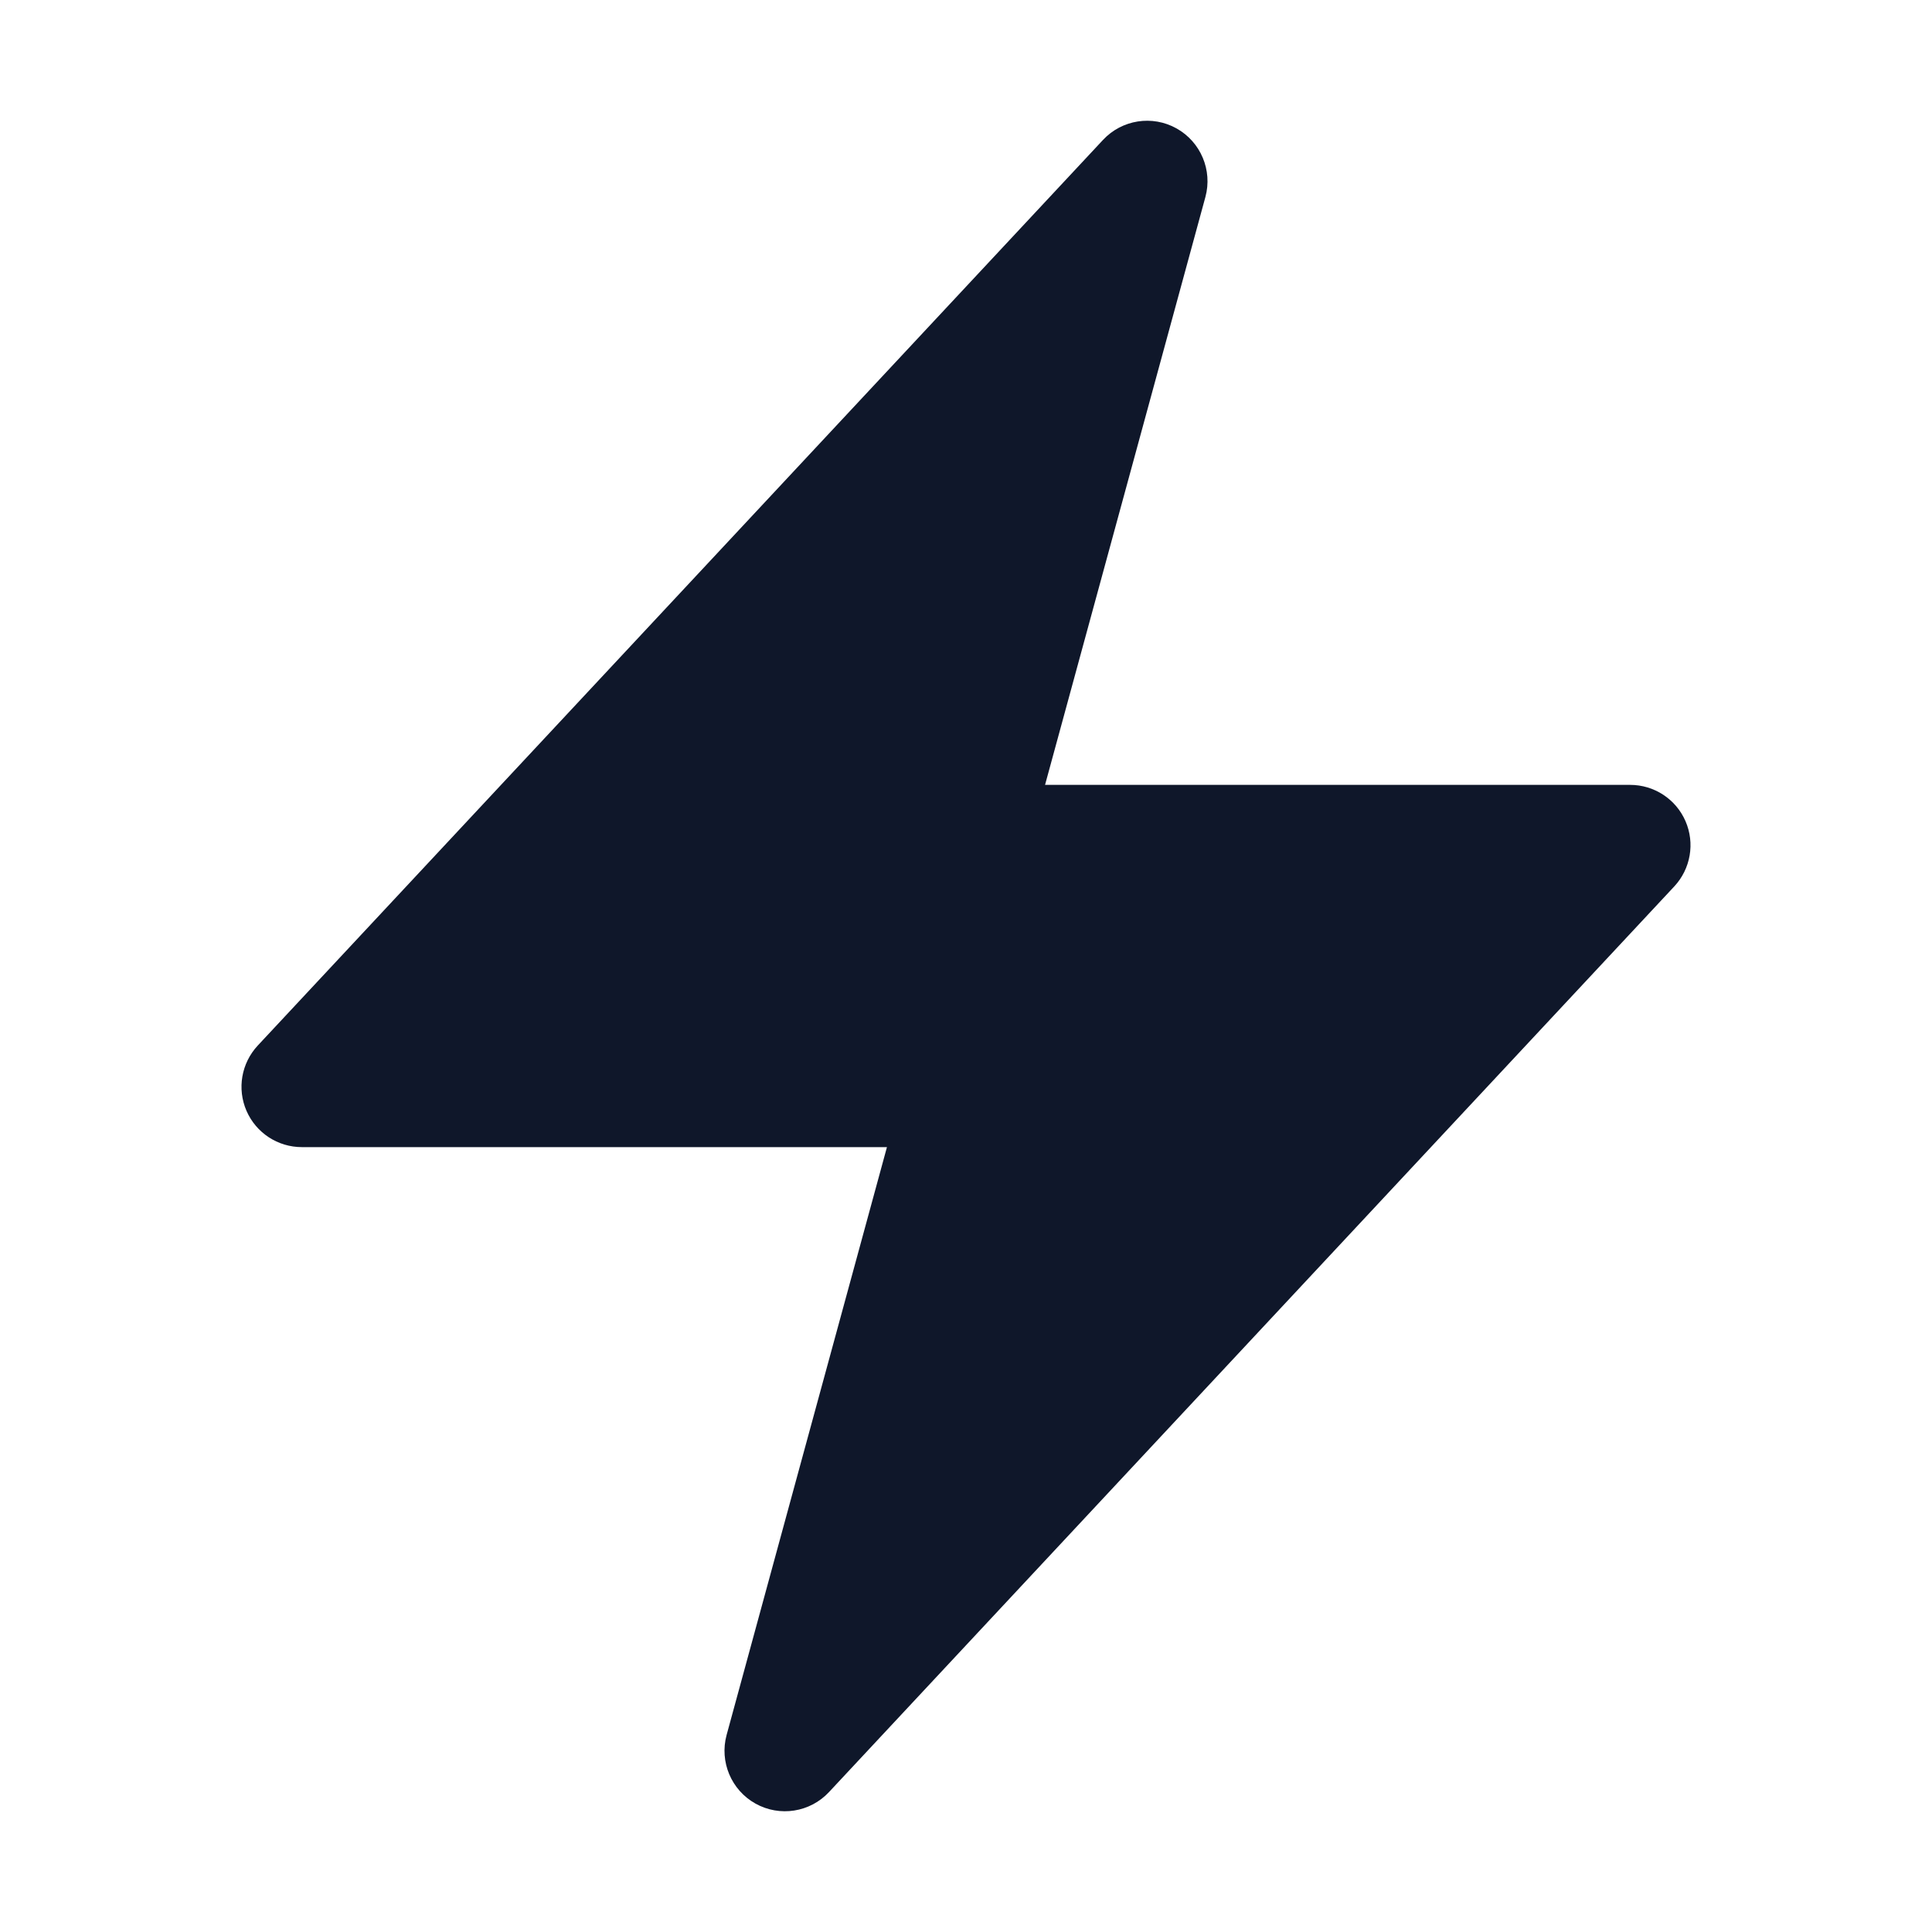
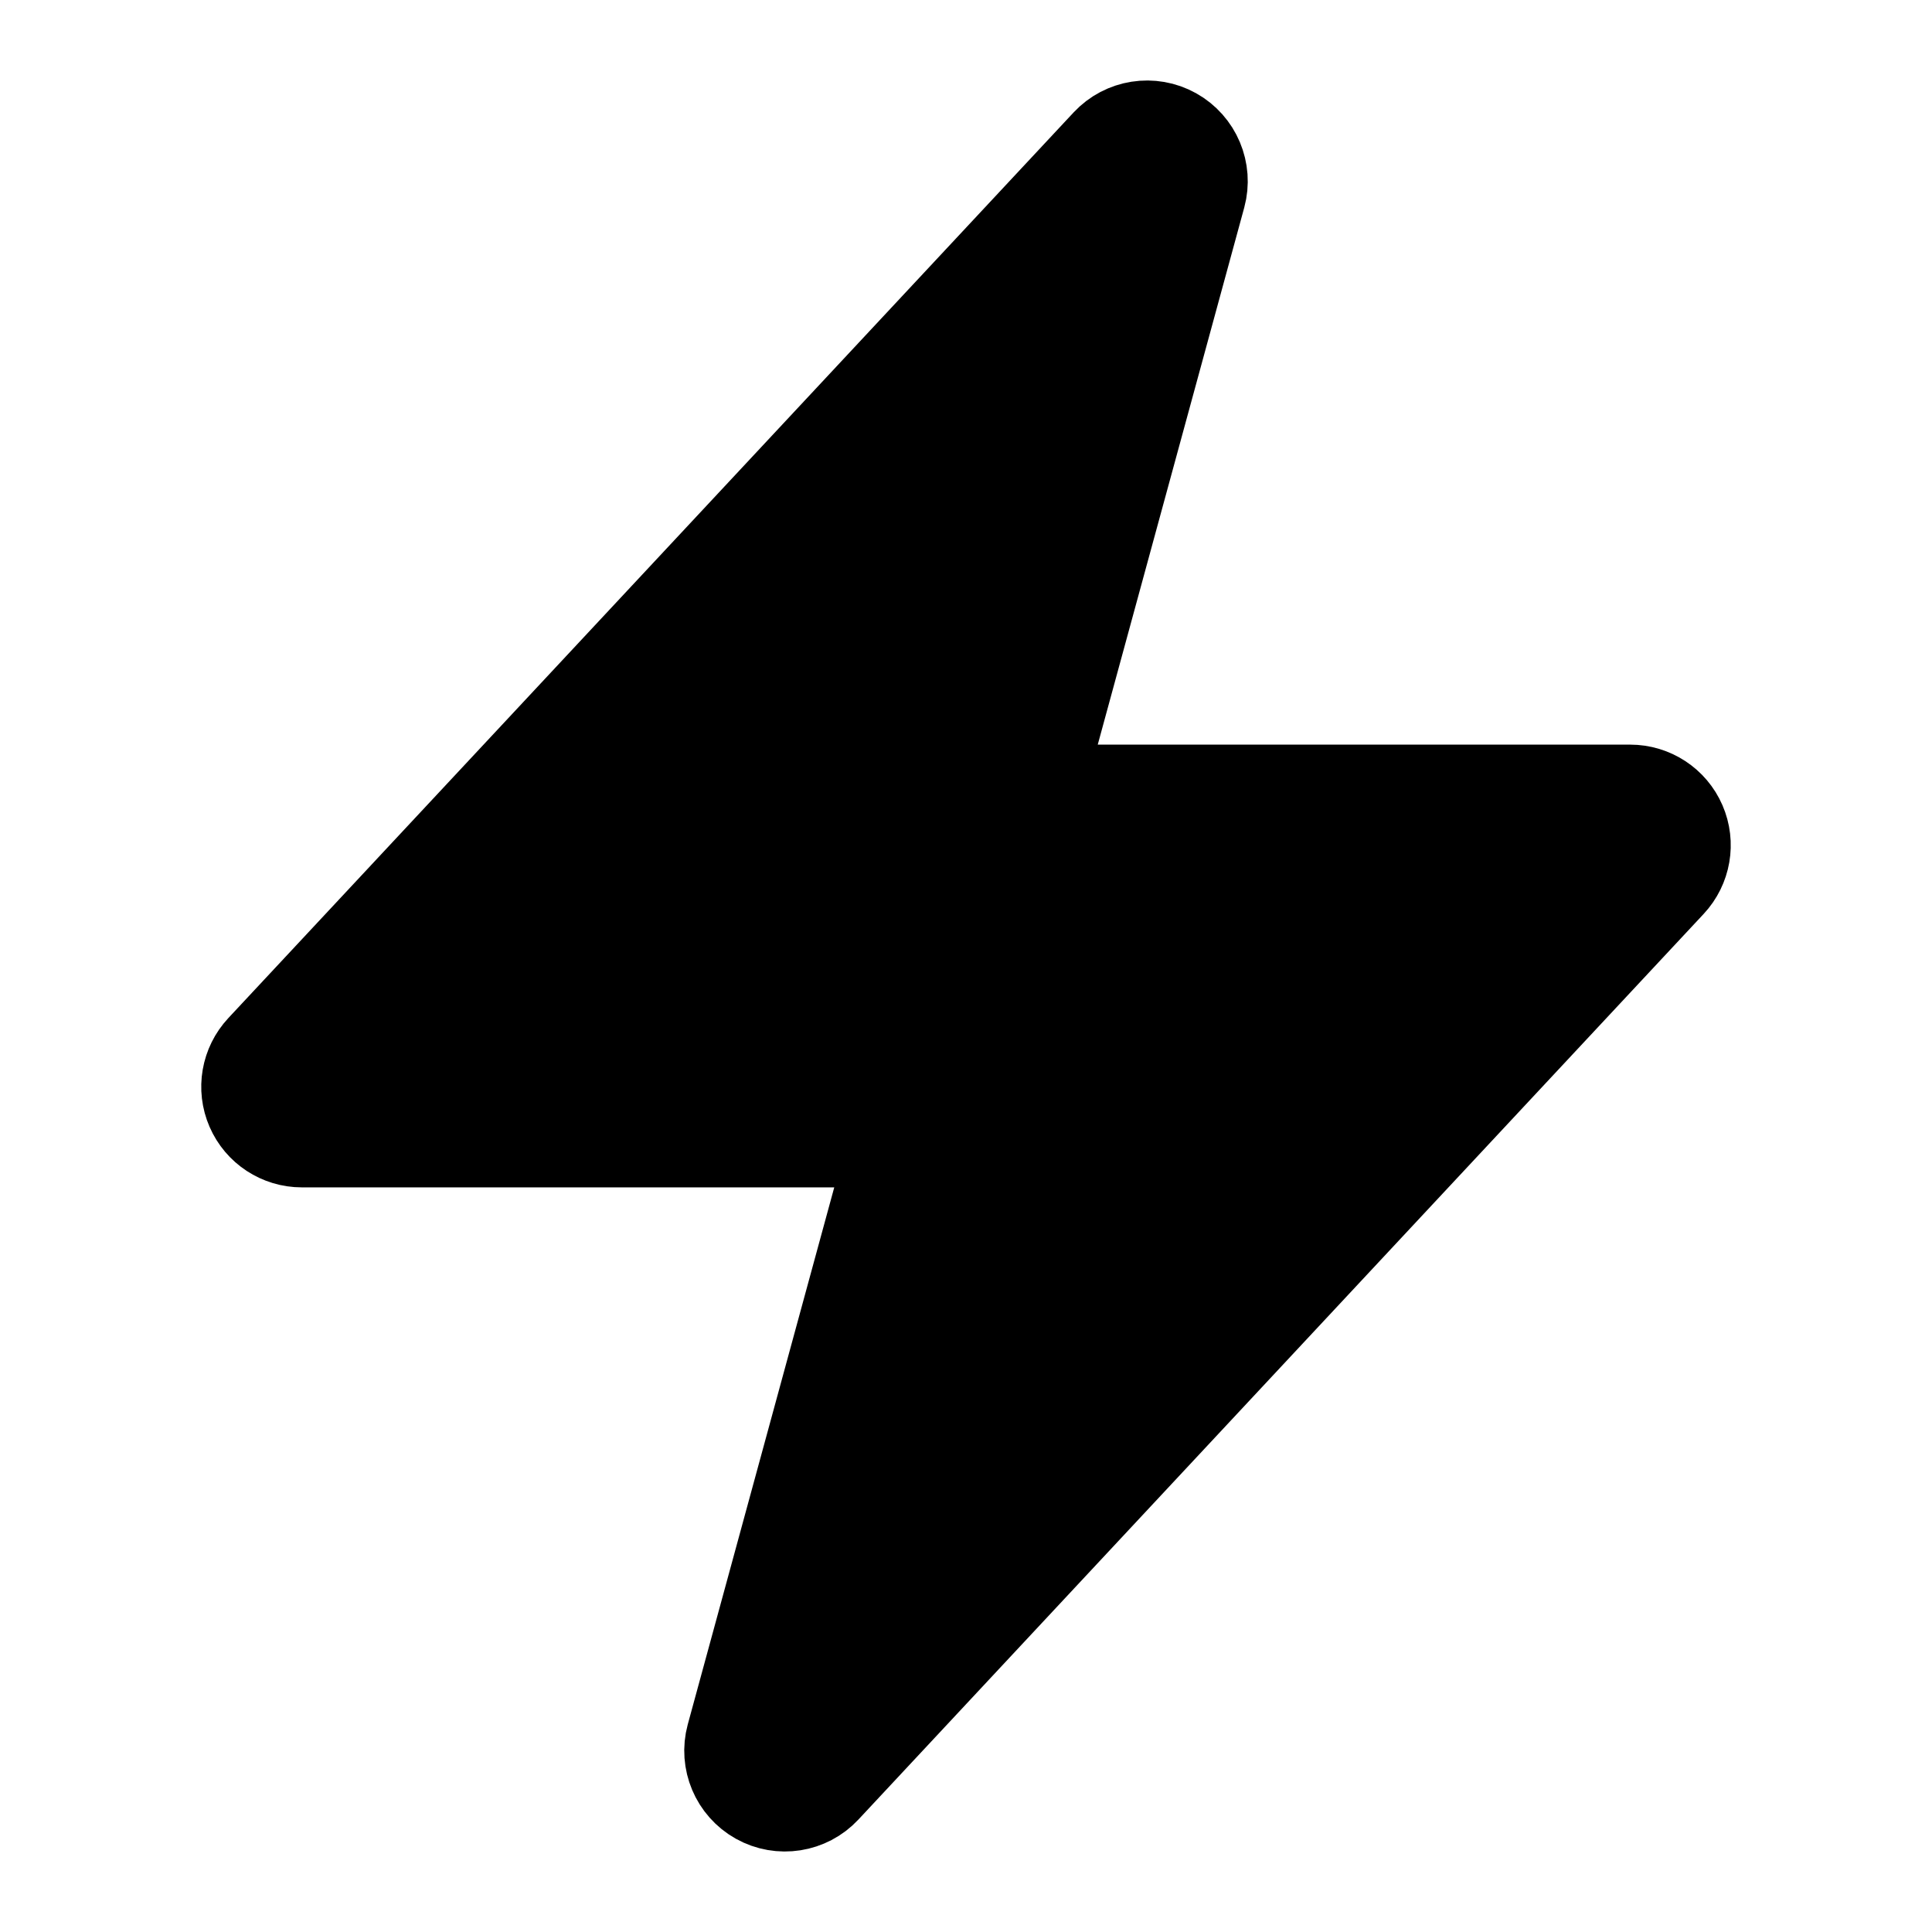
- <svg xmlns="http://www.w3.org/2000/svg" width="24" height="24" viewBox="0 0 24 24" fill="none">
-   <path fill-rule="evenodd" clip-rule="evenodd" d="M14.615 1.595C14.916 1.763 15.064 2.115 14.974 2.447L12.982 9.75H20.25C20.549 9.75 20.819 9.927 20.938 10.201C21.057 10.475 21.002 10.793 20.798 11.012L10.298 22.262C10.063 22.514 9.686 22.573 9.385 22.405C9.084 22.237 8.936 21.885 9.026 21.553L11.018 14.25H3.75C3.451 14.25 3.181 14.073 3.062 13.799C2.943 13.525 2.998 13.207 3.202 12.988L13.702 1.738C13.937 1.486 14.314 1.427 14.615 1.595Z" fill="#0F172A" />
+ <svg xmlns="http://www.w3.org/2000/svg" width="24" height="24" viewBox="0 0 24 24" fill="none" stroke="currentColor">
+   <path fill-rule="evenodd" clip-rule="evenodd" d="M14.615 1.595C14.916 1.763 15.064 2.115 14.974 2.447L12.982 9.75H20.25C20.549 9.75 20.819 9.927 20.938 10.201C21.057 10.475 21.002 10.793 20.798 11.012L10.298 22.262C10.063 22.514 9.686 22.573 9.385 22.405C9.084 22.237 8.936 21.885 9.026 21.553L11.018 14.25H3.75C3.451 14.25 3.181 14.073 3.062 13.799C2.943 13.525 2.998 13.207 3.202 12.988L13.702 1.738C13.937 1.486 14.314 1.427 14.615 1.595Z" fill="currentColor" />
</svg>
